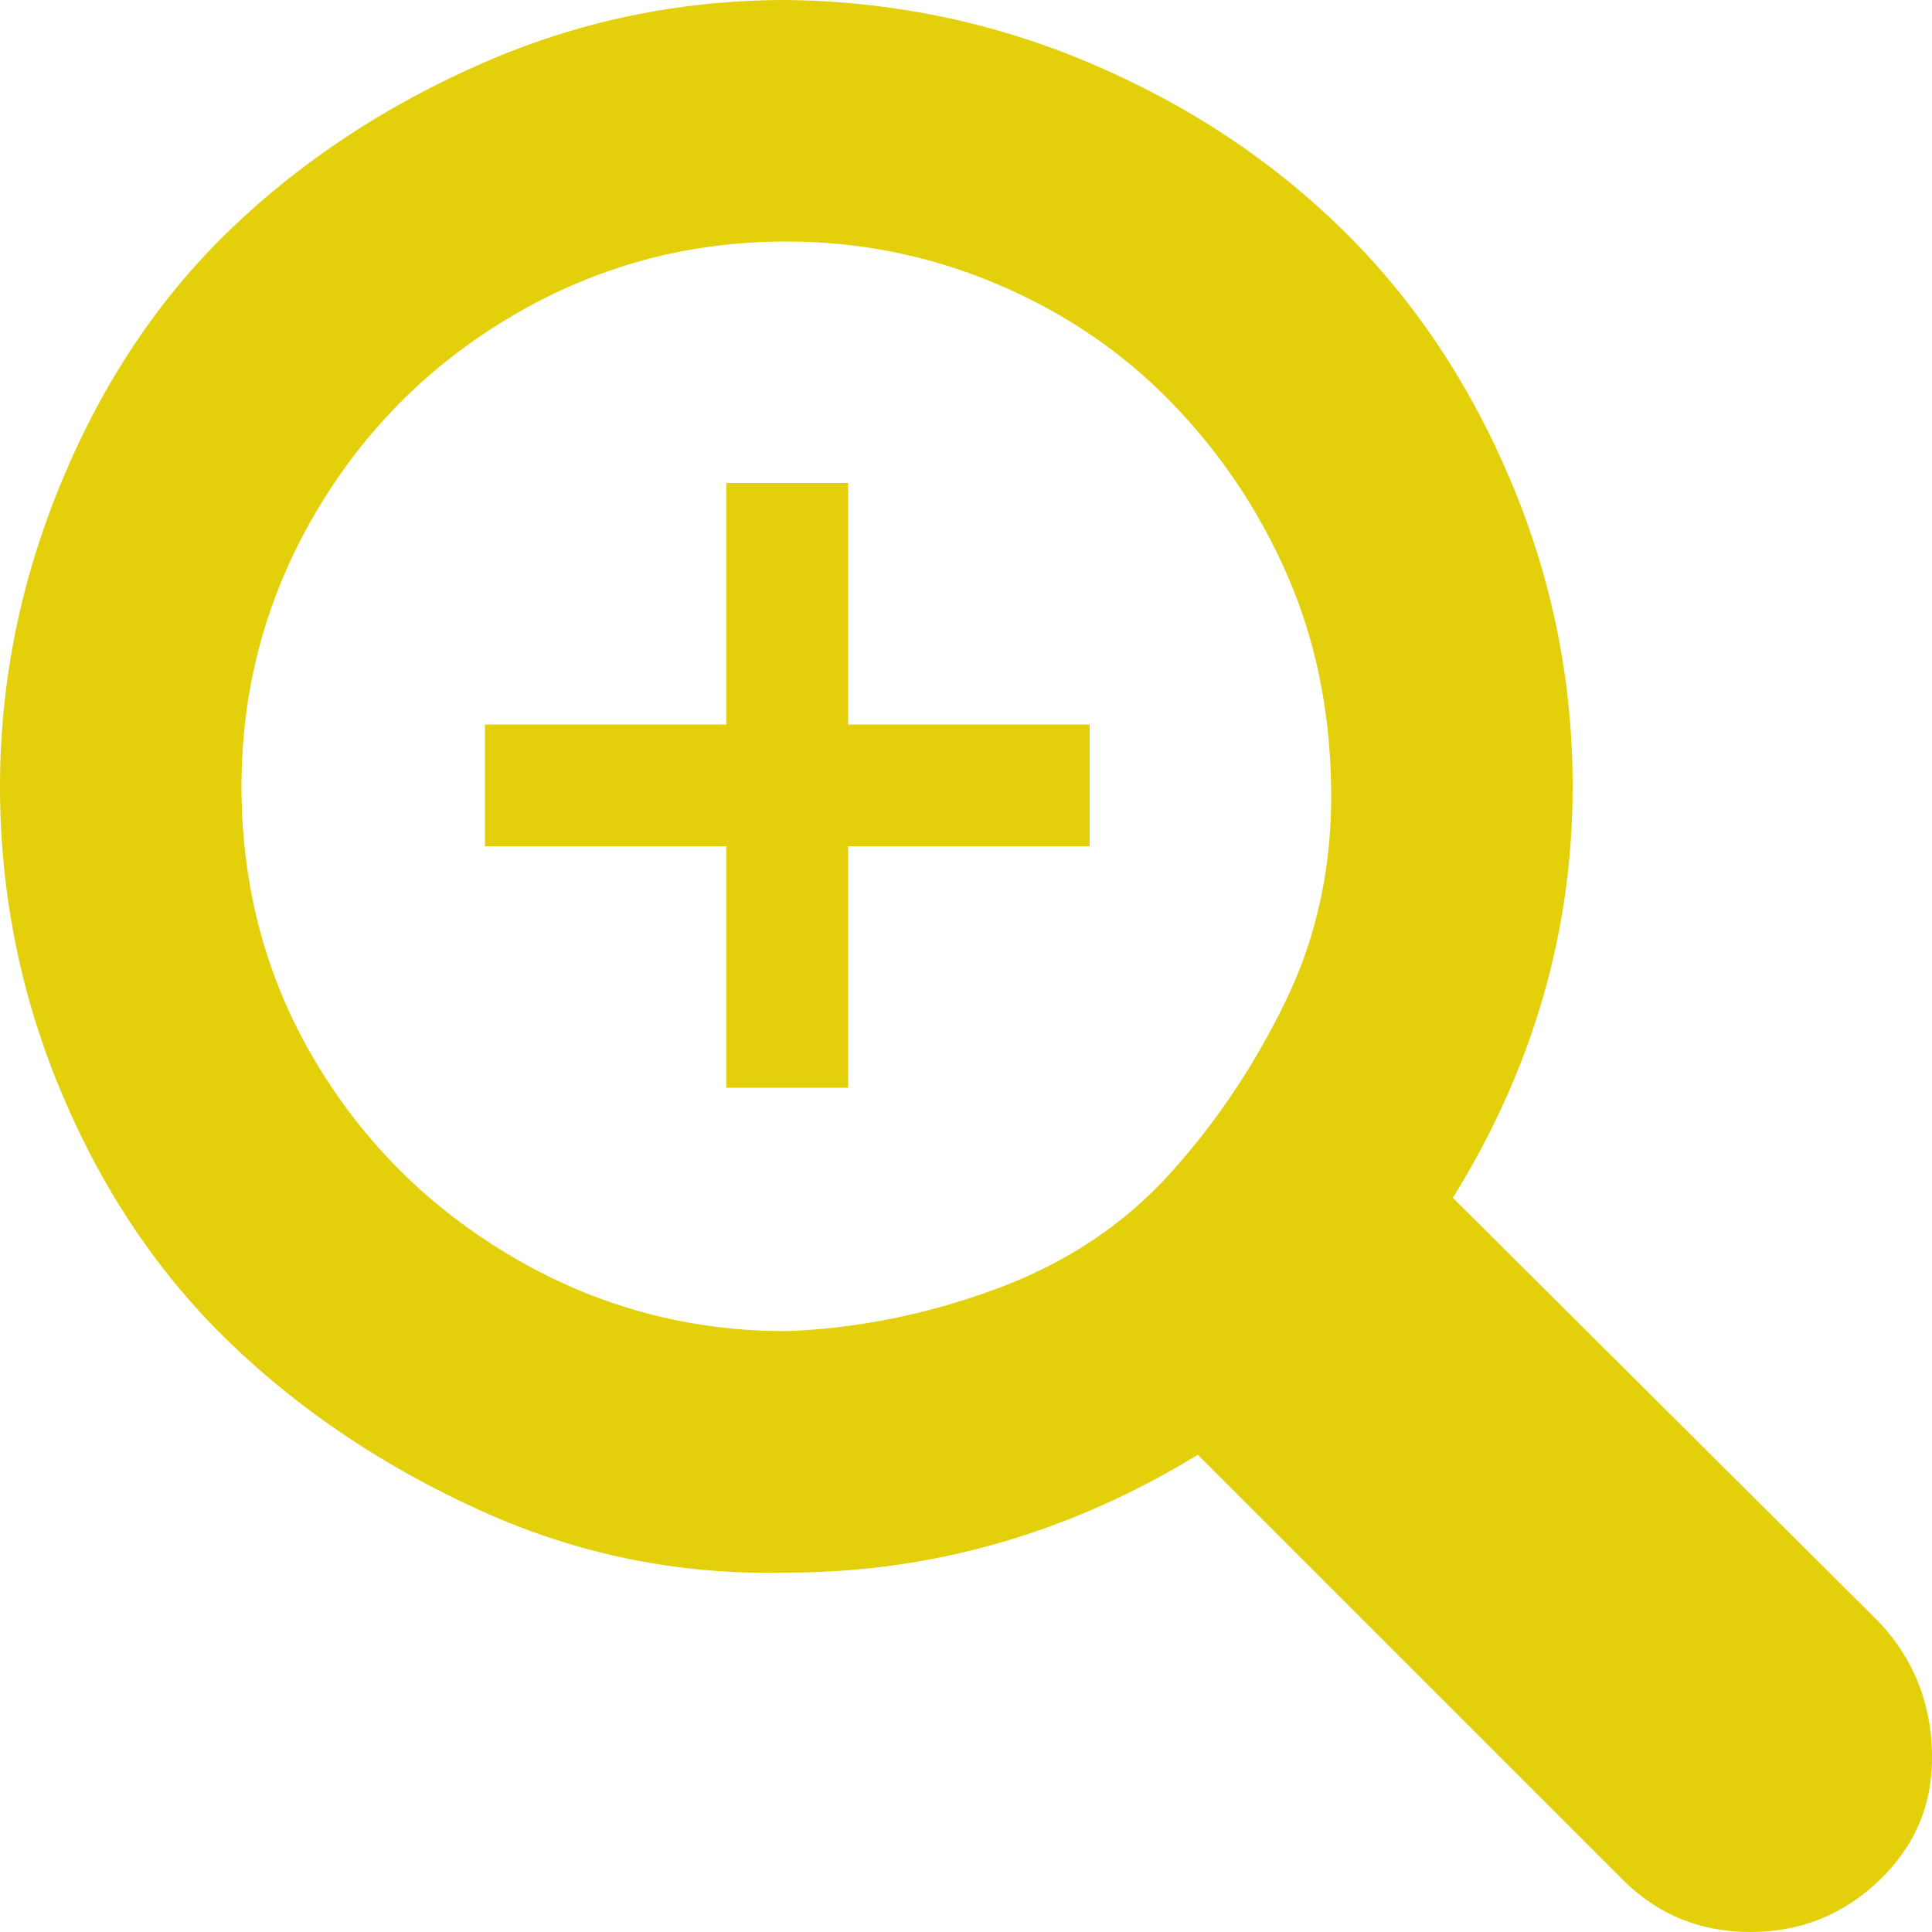
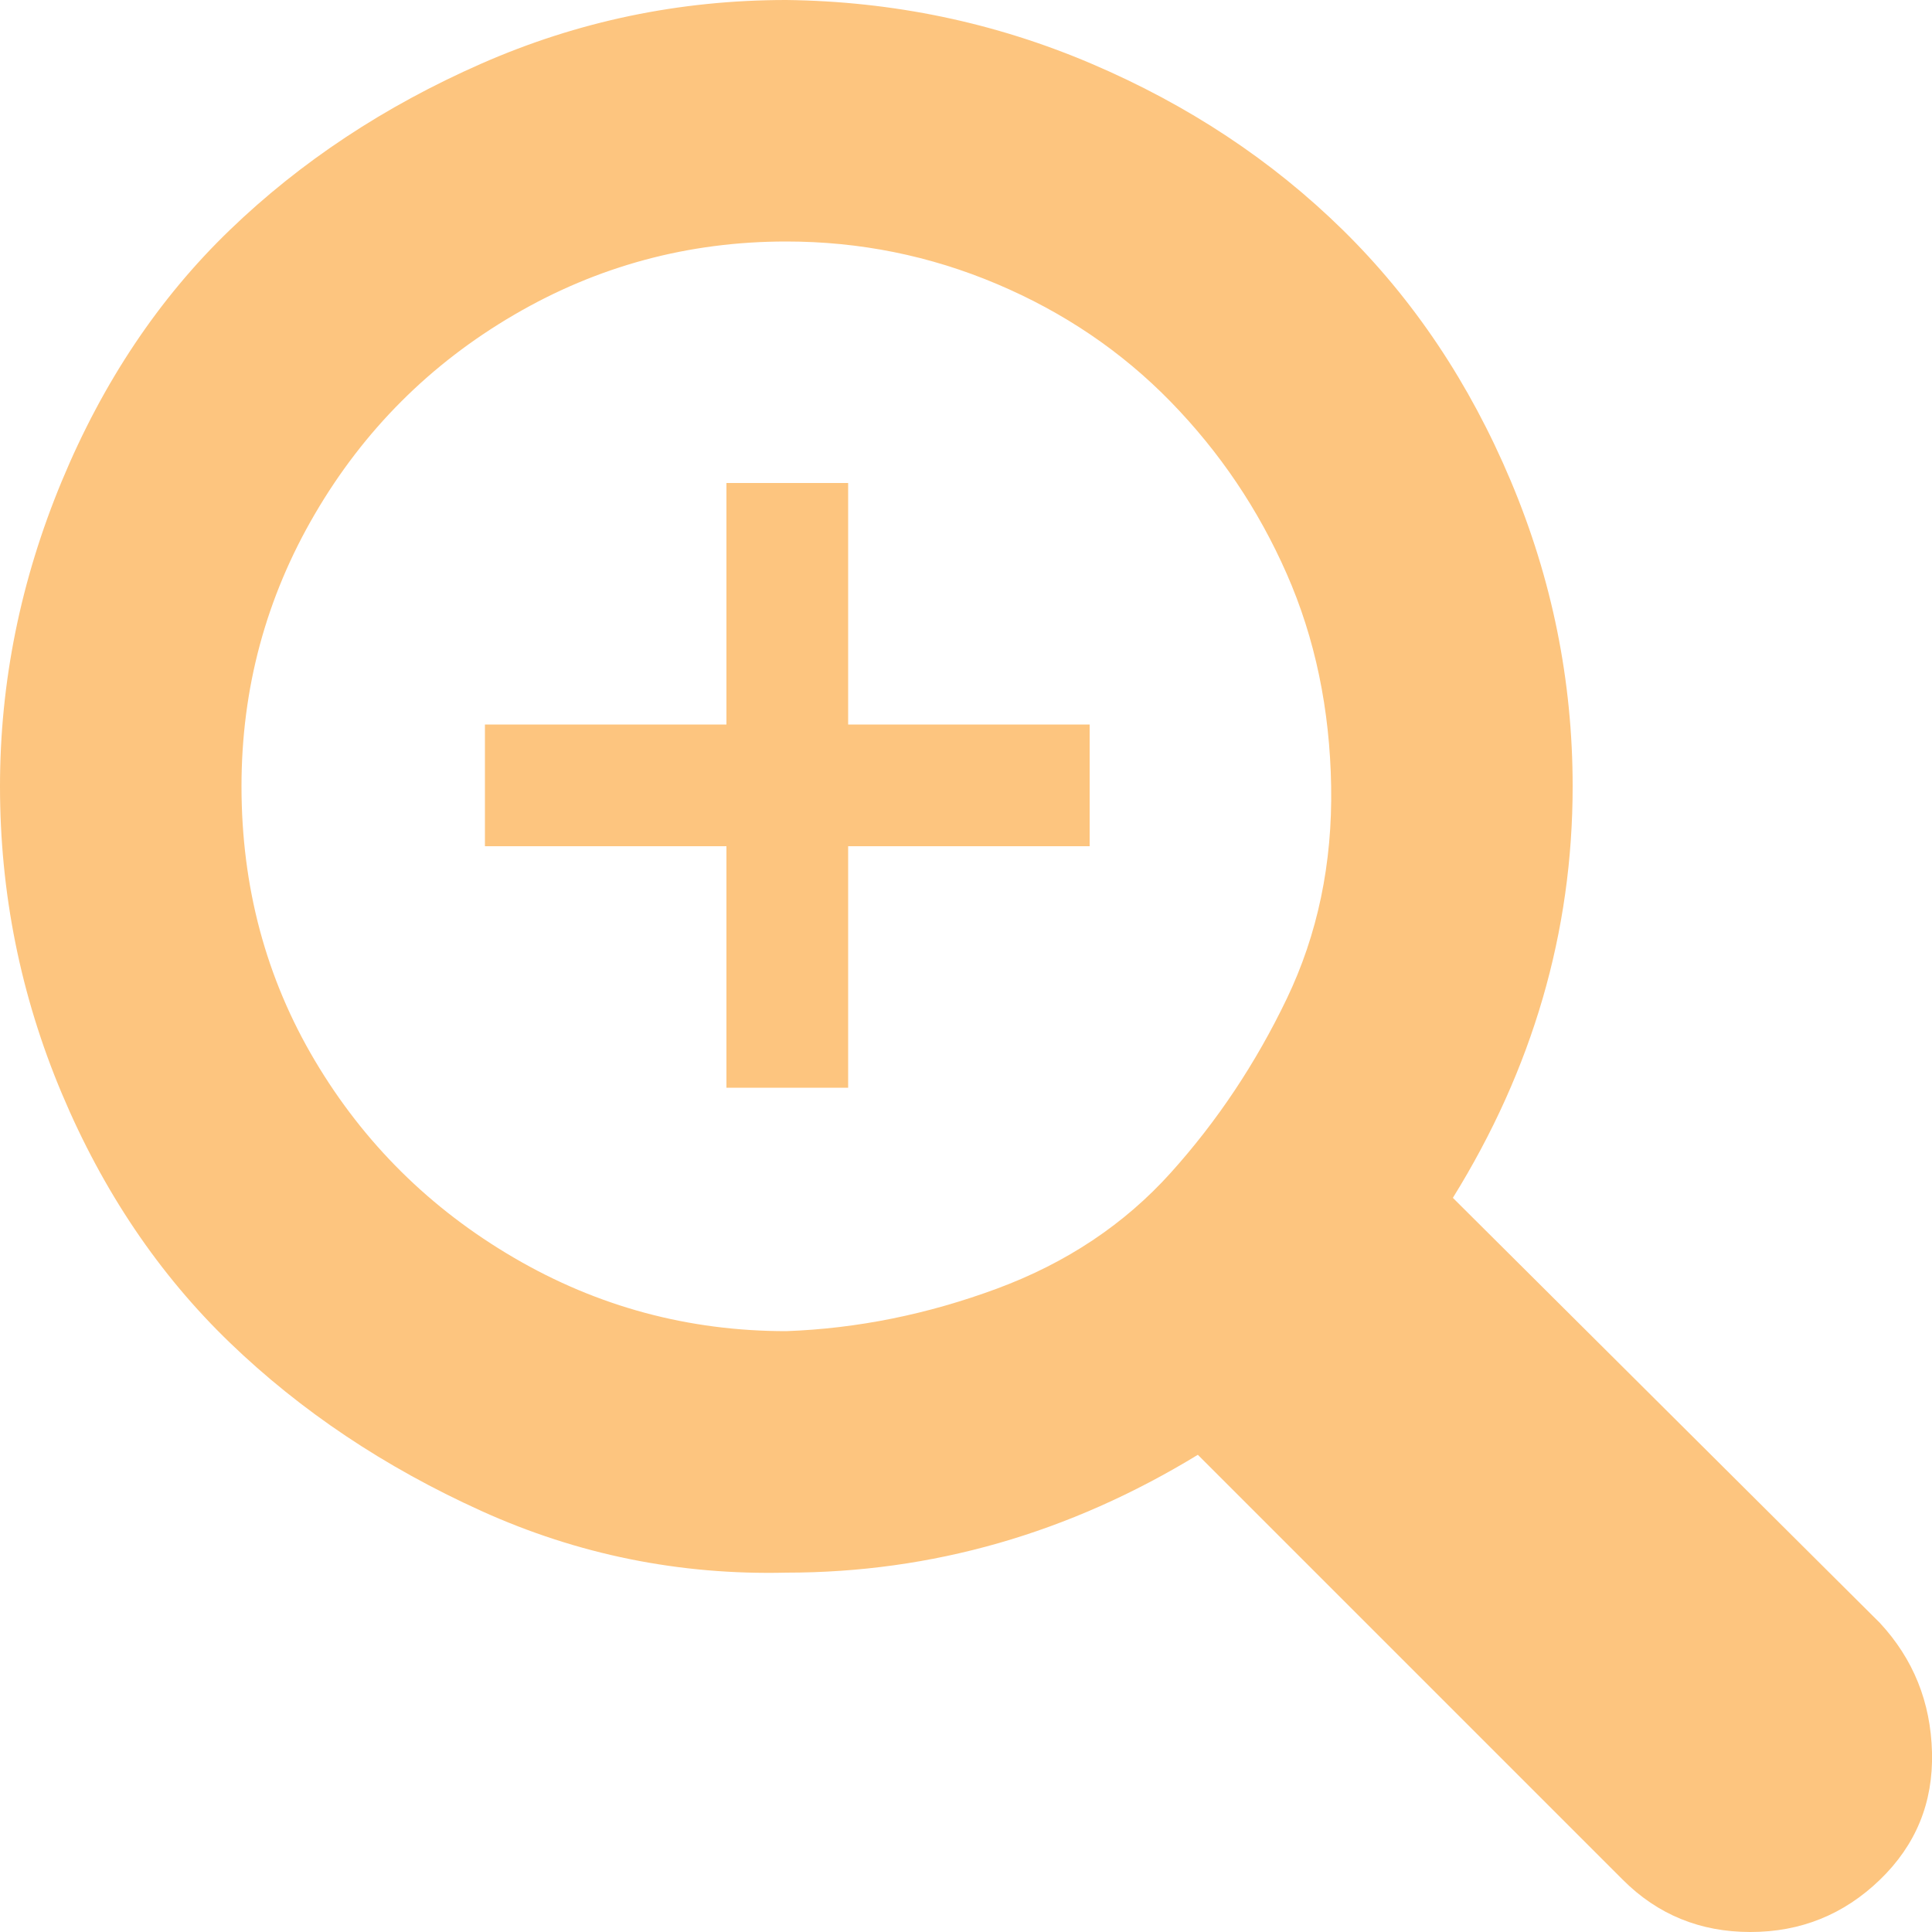
- <svg xmlns="http://www.w3.org/2000/svg" fill="#E4D00A" width="30px" height="30px" viewBox="0 0 32 32" version="1.1">
+ <svg xmlns="http://www.w3.org/2000/svg" fill="#FDC57F" width="30px" height="30px" viewBox="0 0 32 32" version="1.1">
  <path d="M0 13.024q0 2.656 1.024 5.088t2.784 4.128 4.16 2.784 5.056 1.024q3.616 0 6.816-1.952l7.040 7.040q0.864 0.864 2.112 0.864t2.144-0.864 0.864-2.112-0.864-2.144l-7.072-7.040q1.984-3.2 1.984-6.816 0-2.624-1.024-5.056t-2.784-4.16-4.16-2.752-5.056-1.056q-2.656 0-5.056 1.056t-4.16 2.752-2.784 4.16-1.024 5.056zM4 13.024q0-2.432 1.216-4.512t3.296-3.296 4.512-1.216q1.824 0 3.488 0.704t2.88 1.952 1.92 2.848 0.736 3.52-0.736 3.52-1.92 2.88-2.88 1.92-3.488 0.704q-2.432 0-4.512-1.216t-3.296-3.264-1.216-4.544zM8.032 14.016h4v4h2.016v-4h4v-2.016h-4v-4h-2.016v4h-4v2.016z" />
</svg>
